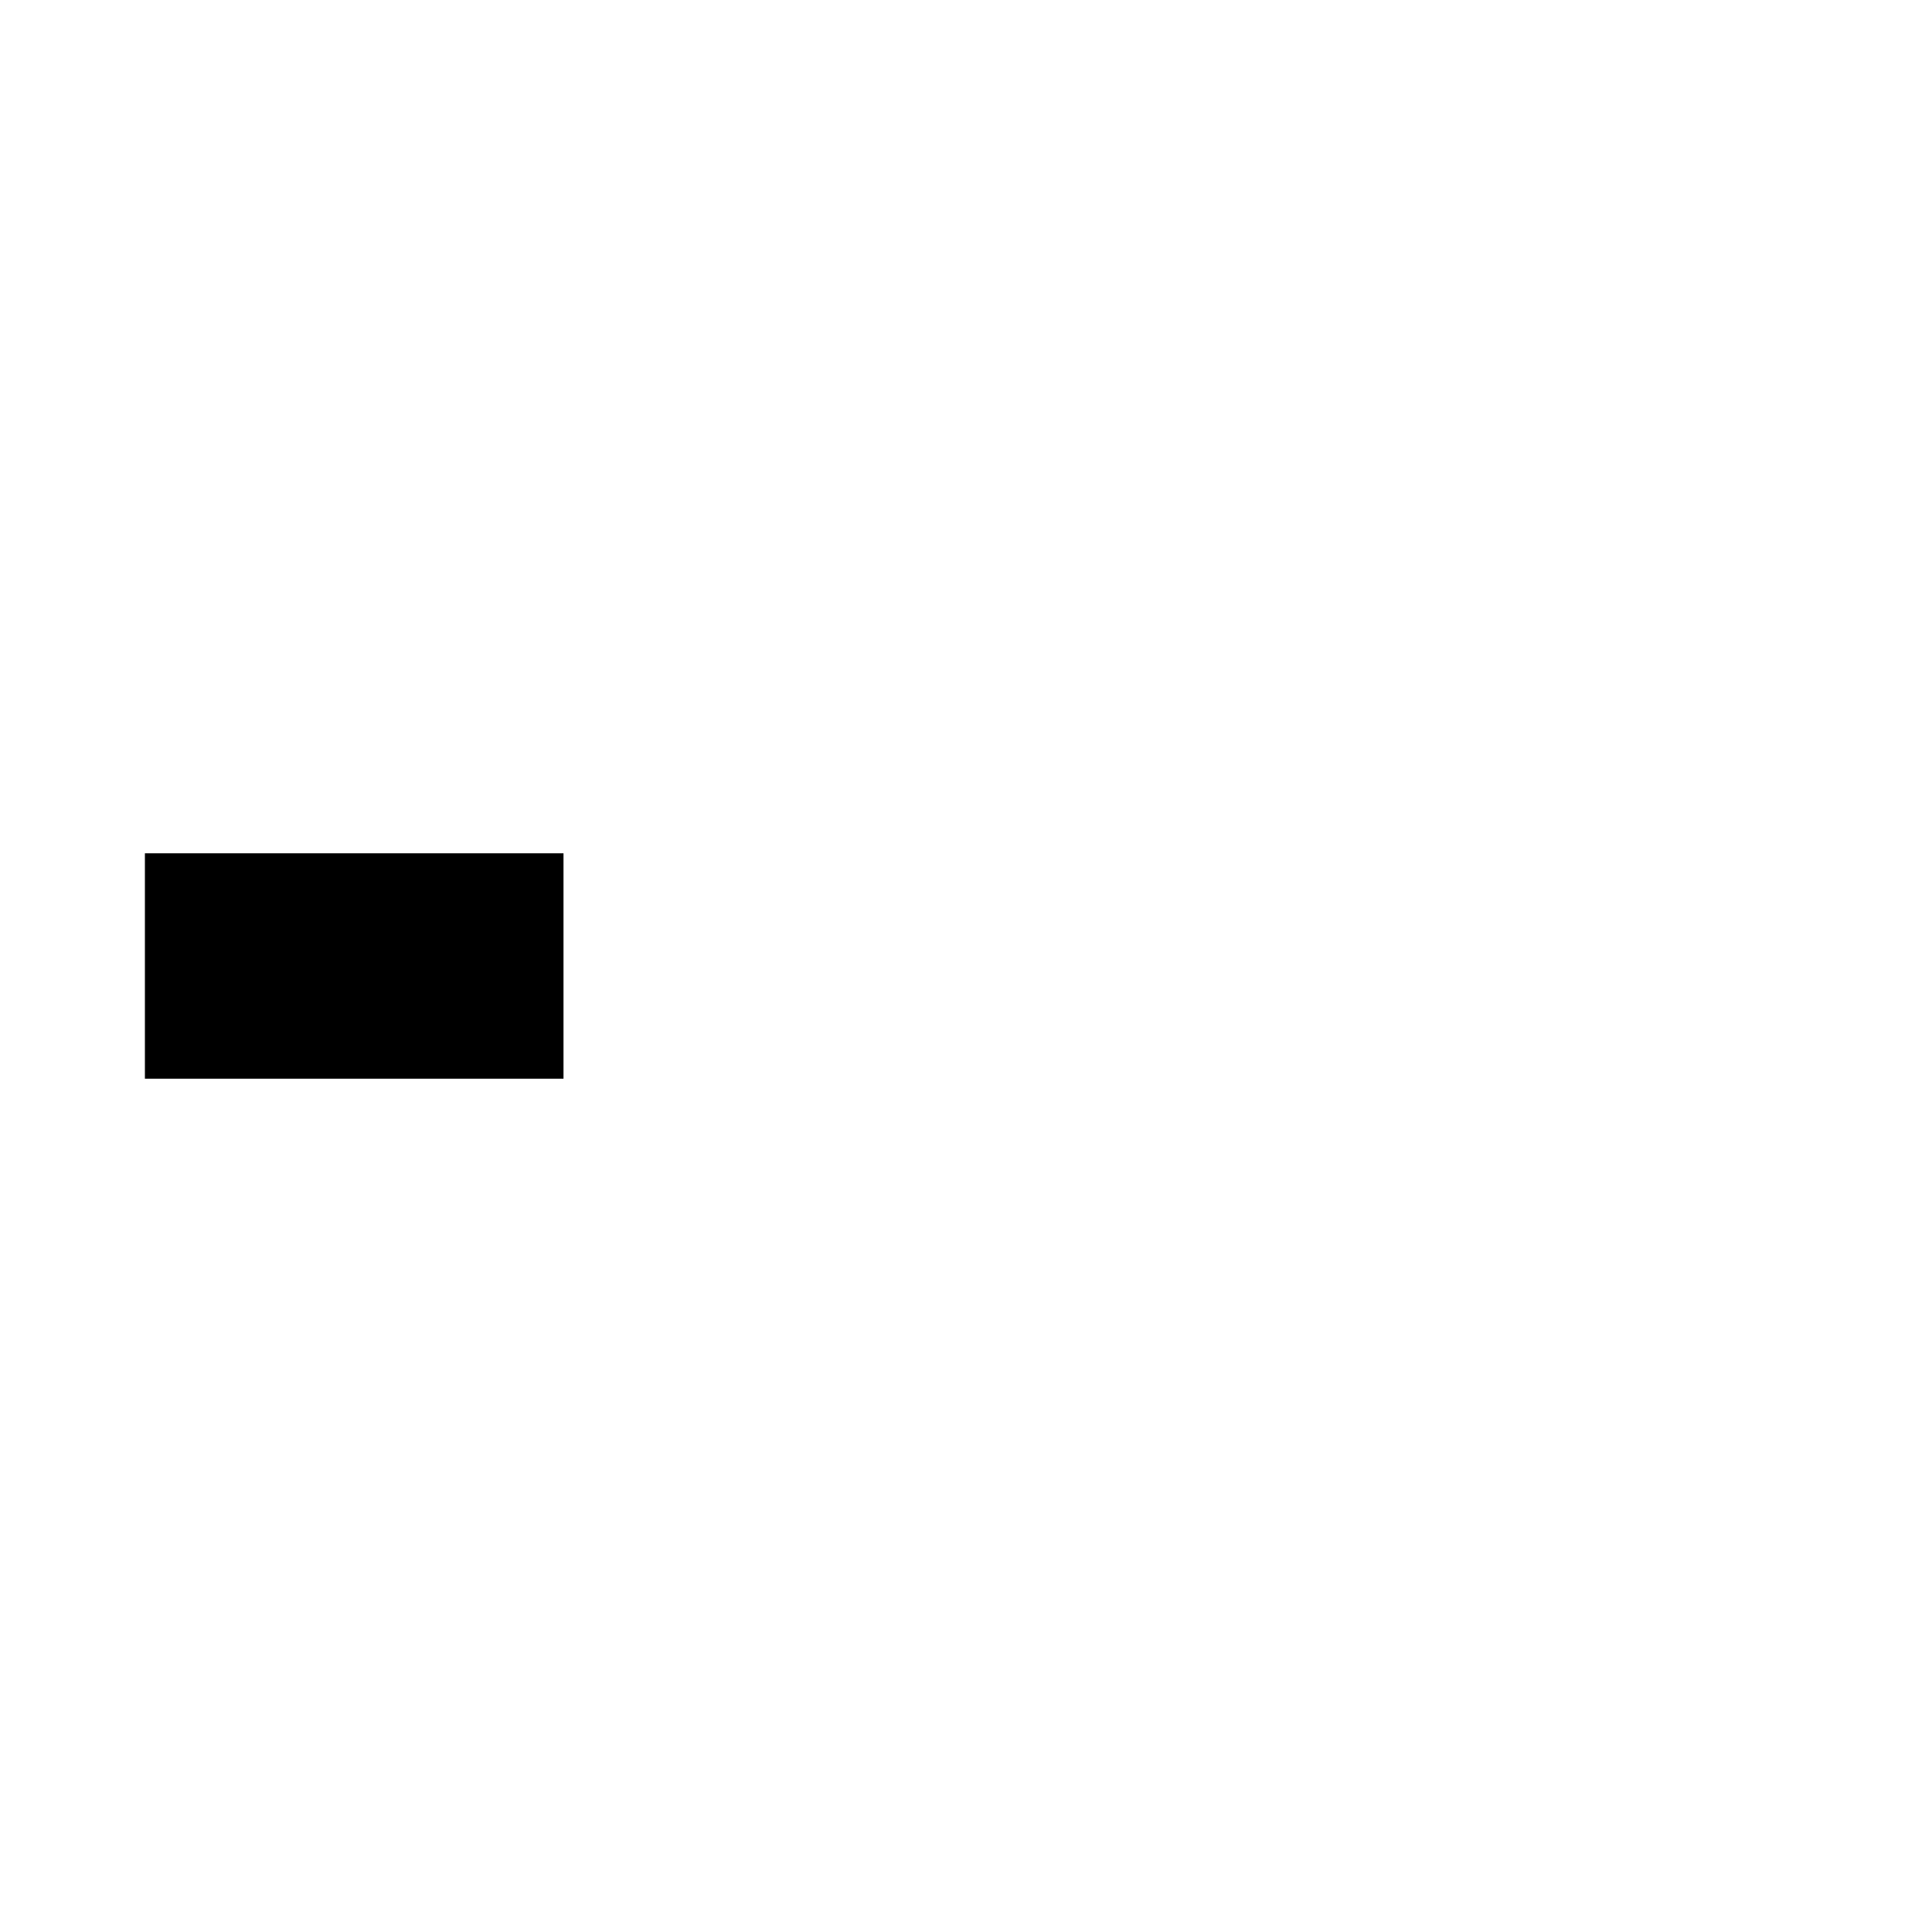
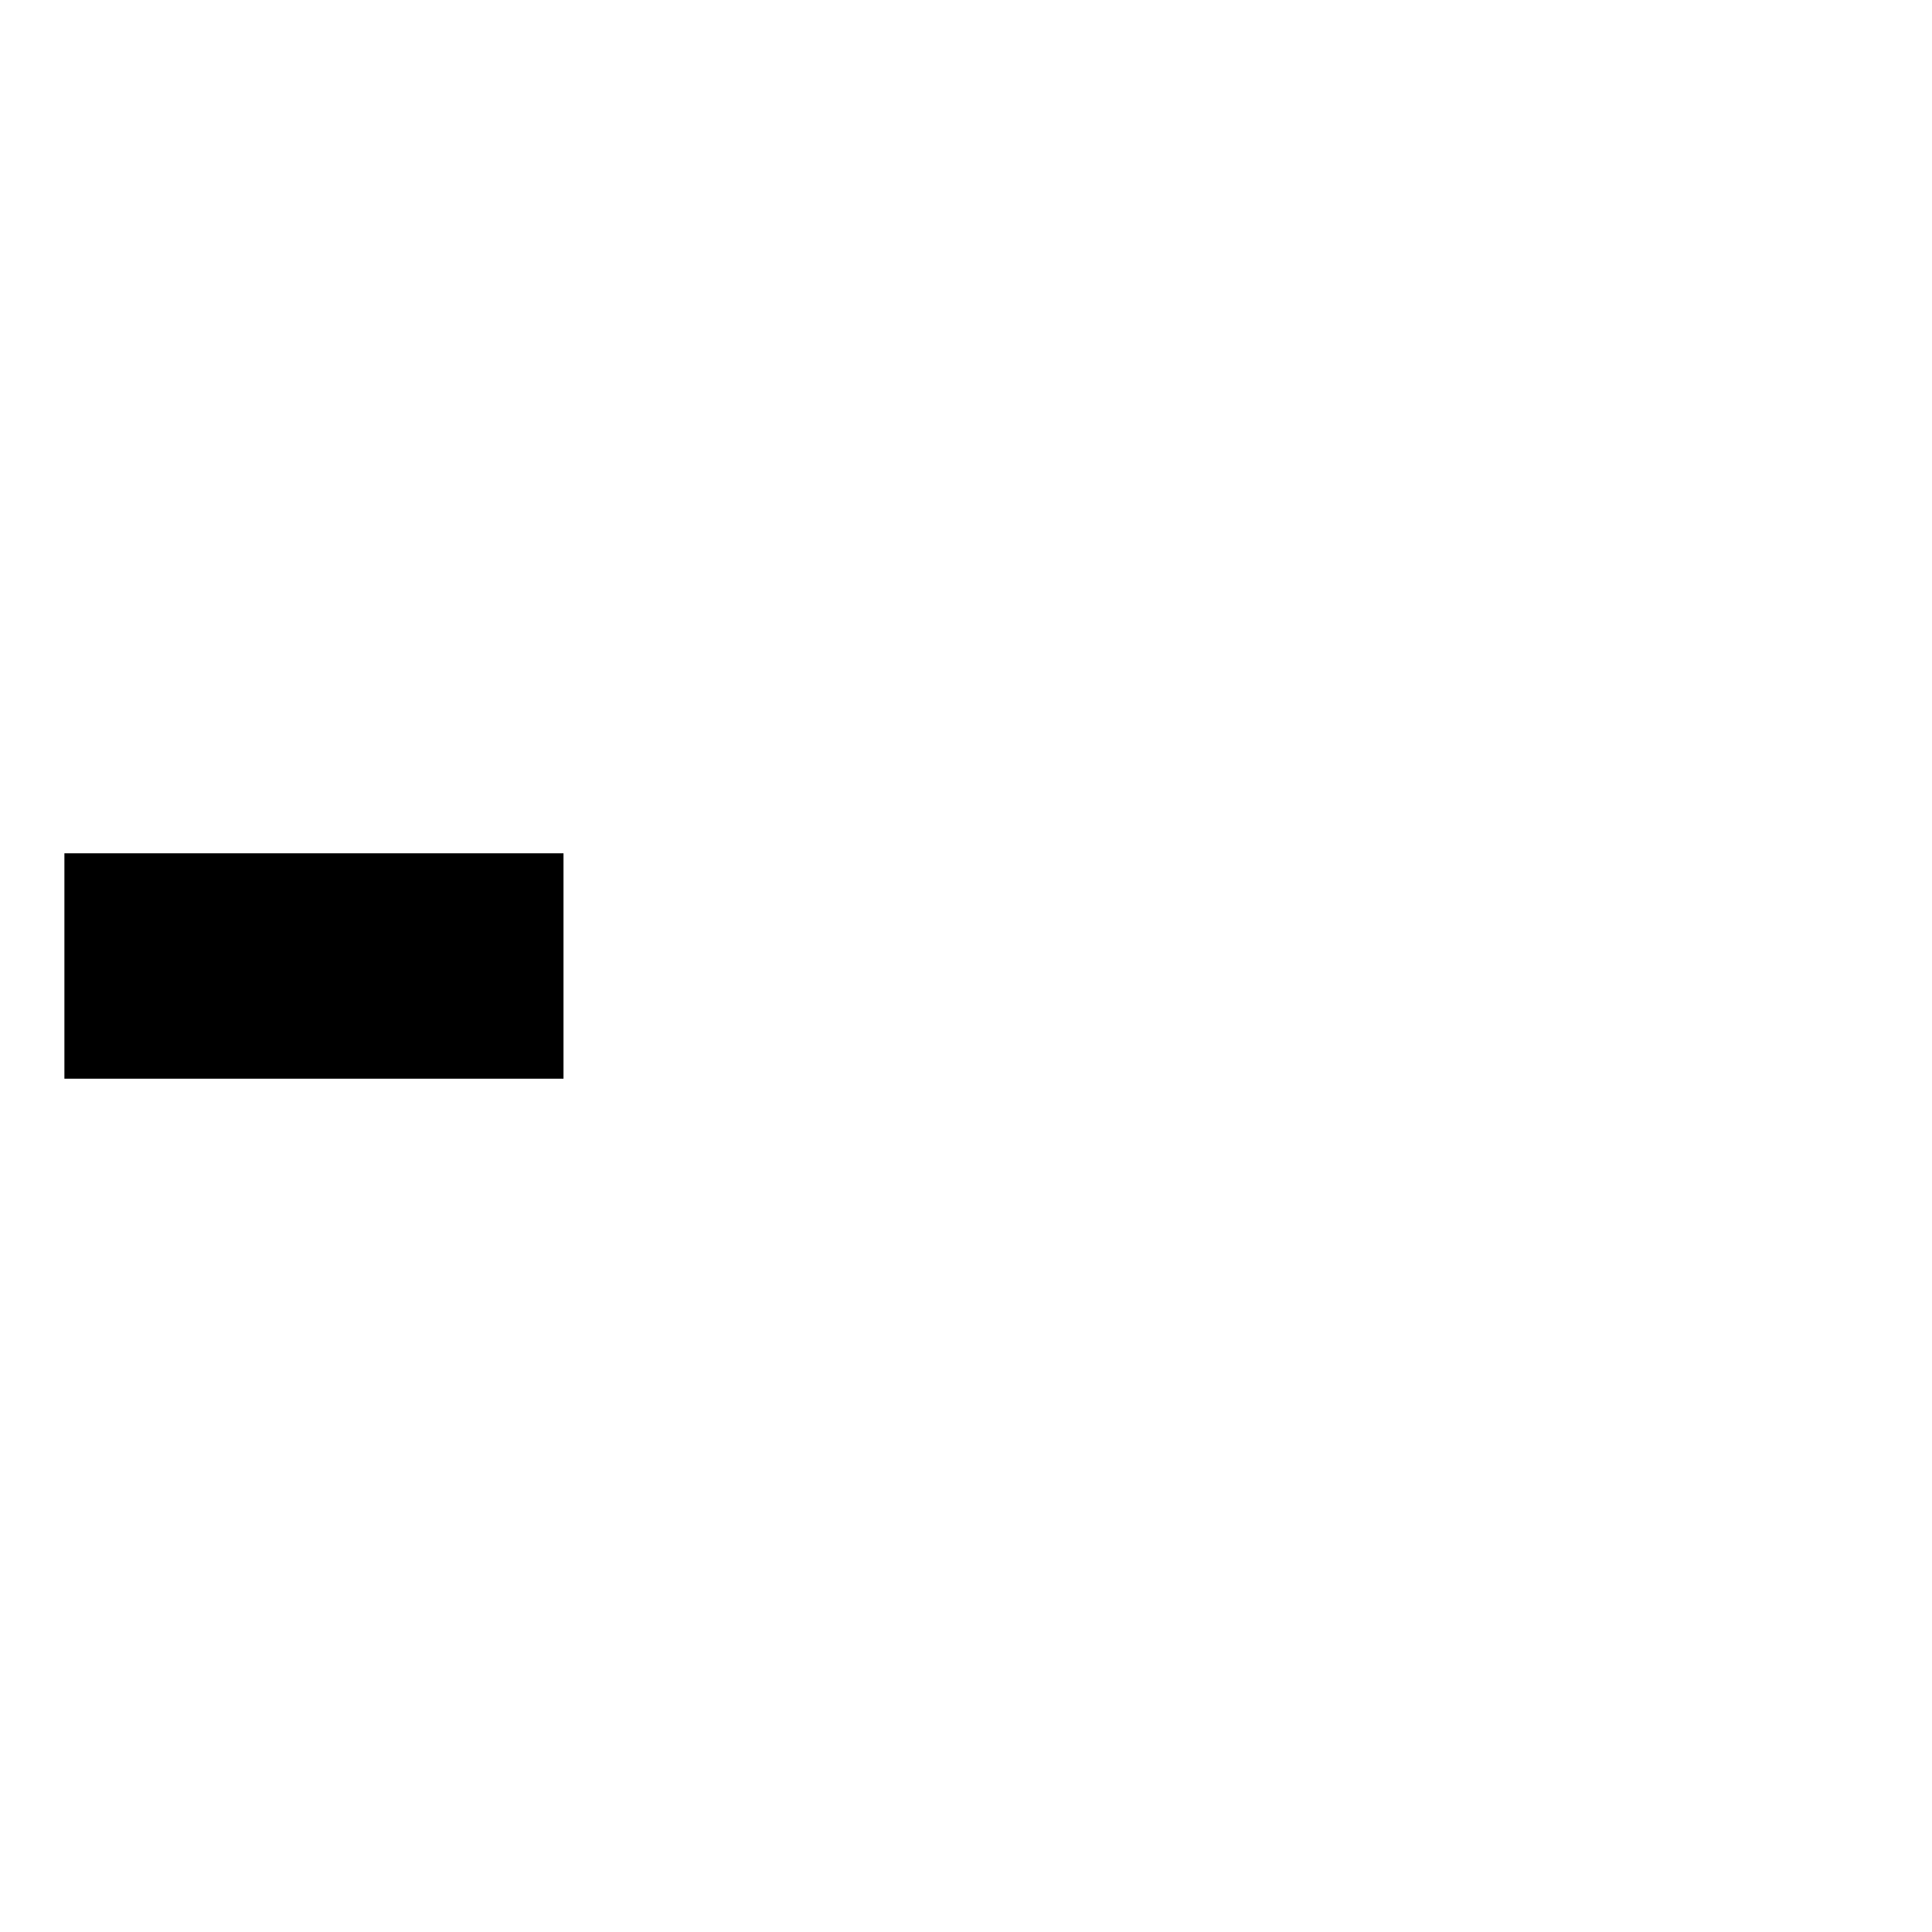
<svg xmlns="http://www.w3.org/2000/svg" id="mim-branching-left" version="1.1" baseProfile="full" width="12" height="12" refXstart="0.4" refYstart="6" refXend="11.6" refYend="6" viewBox="0 0 12 12" class="board-fill-color default-stroke-color solid-stroke">
-   <rect stroke="none" x="0.9" y="5.3" width="2.6" height="1.4" />
+   <rect stroke="none" x="0.4" y="5.3" width="3.1" height="1.4" />
  <line fill="none" stroke-width="1" x1="3.9" y1="6.2" x2="0.2" y2="0" />
</svg>
